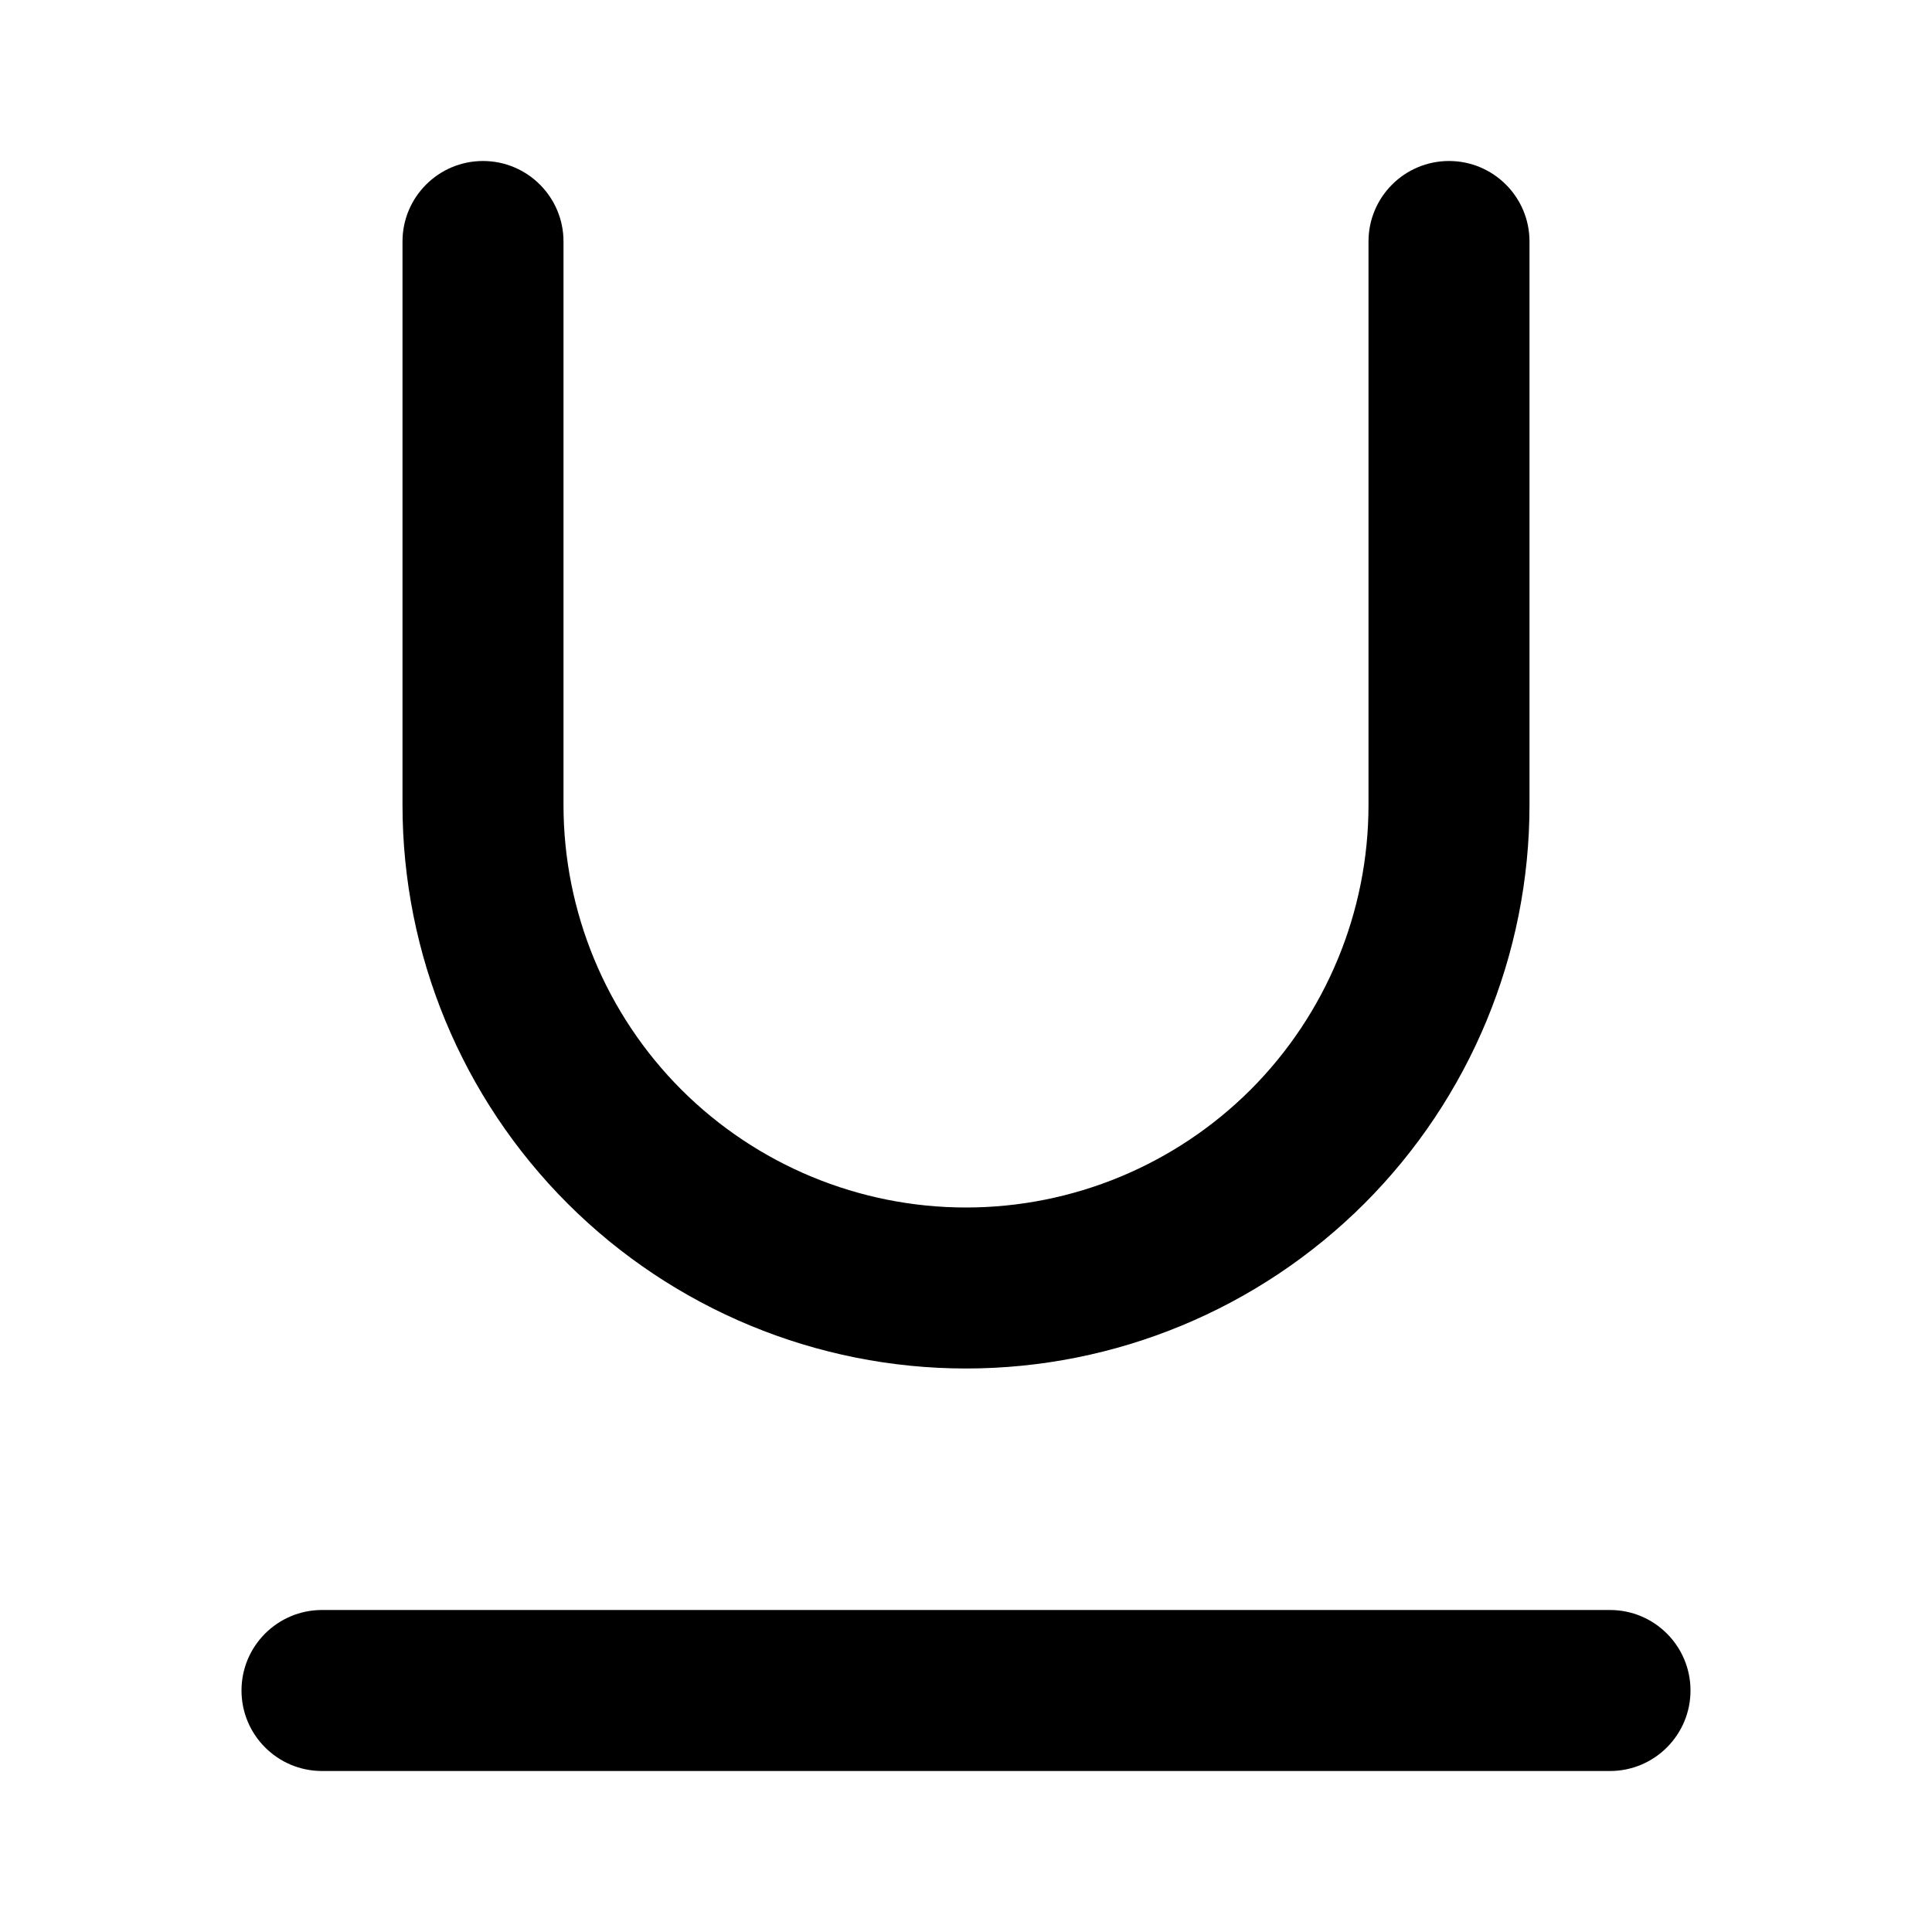
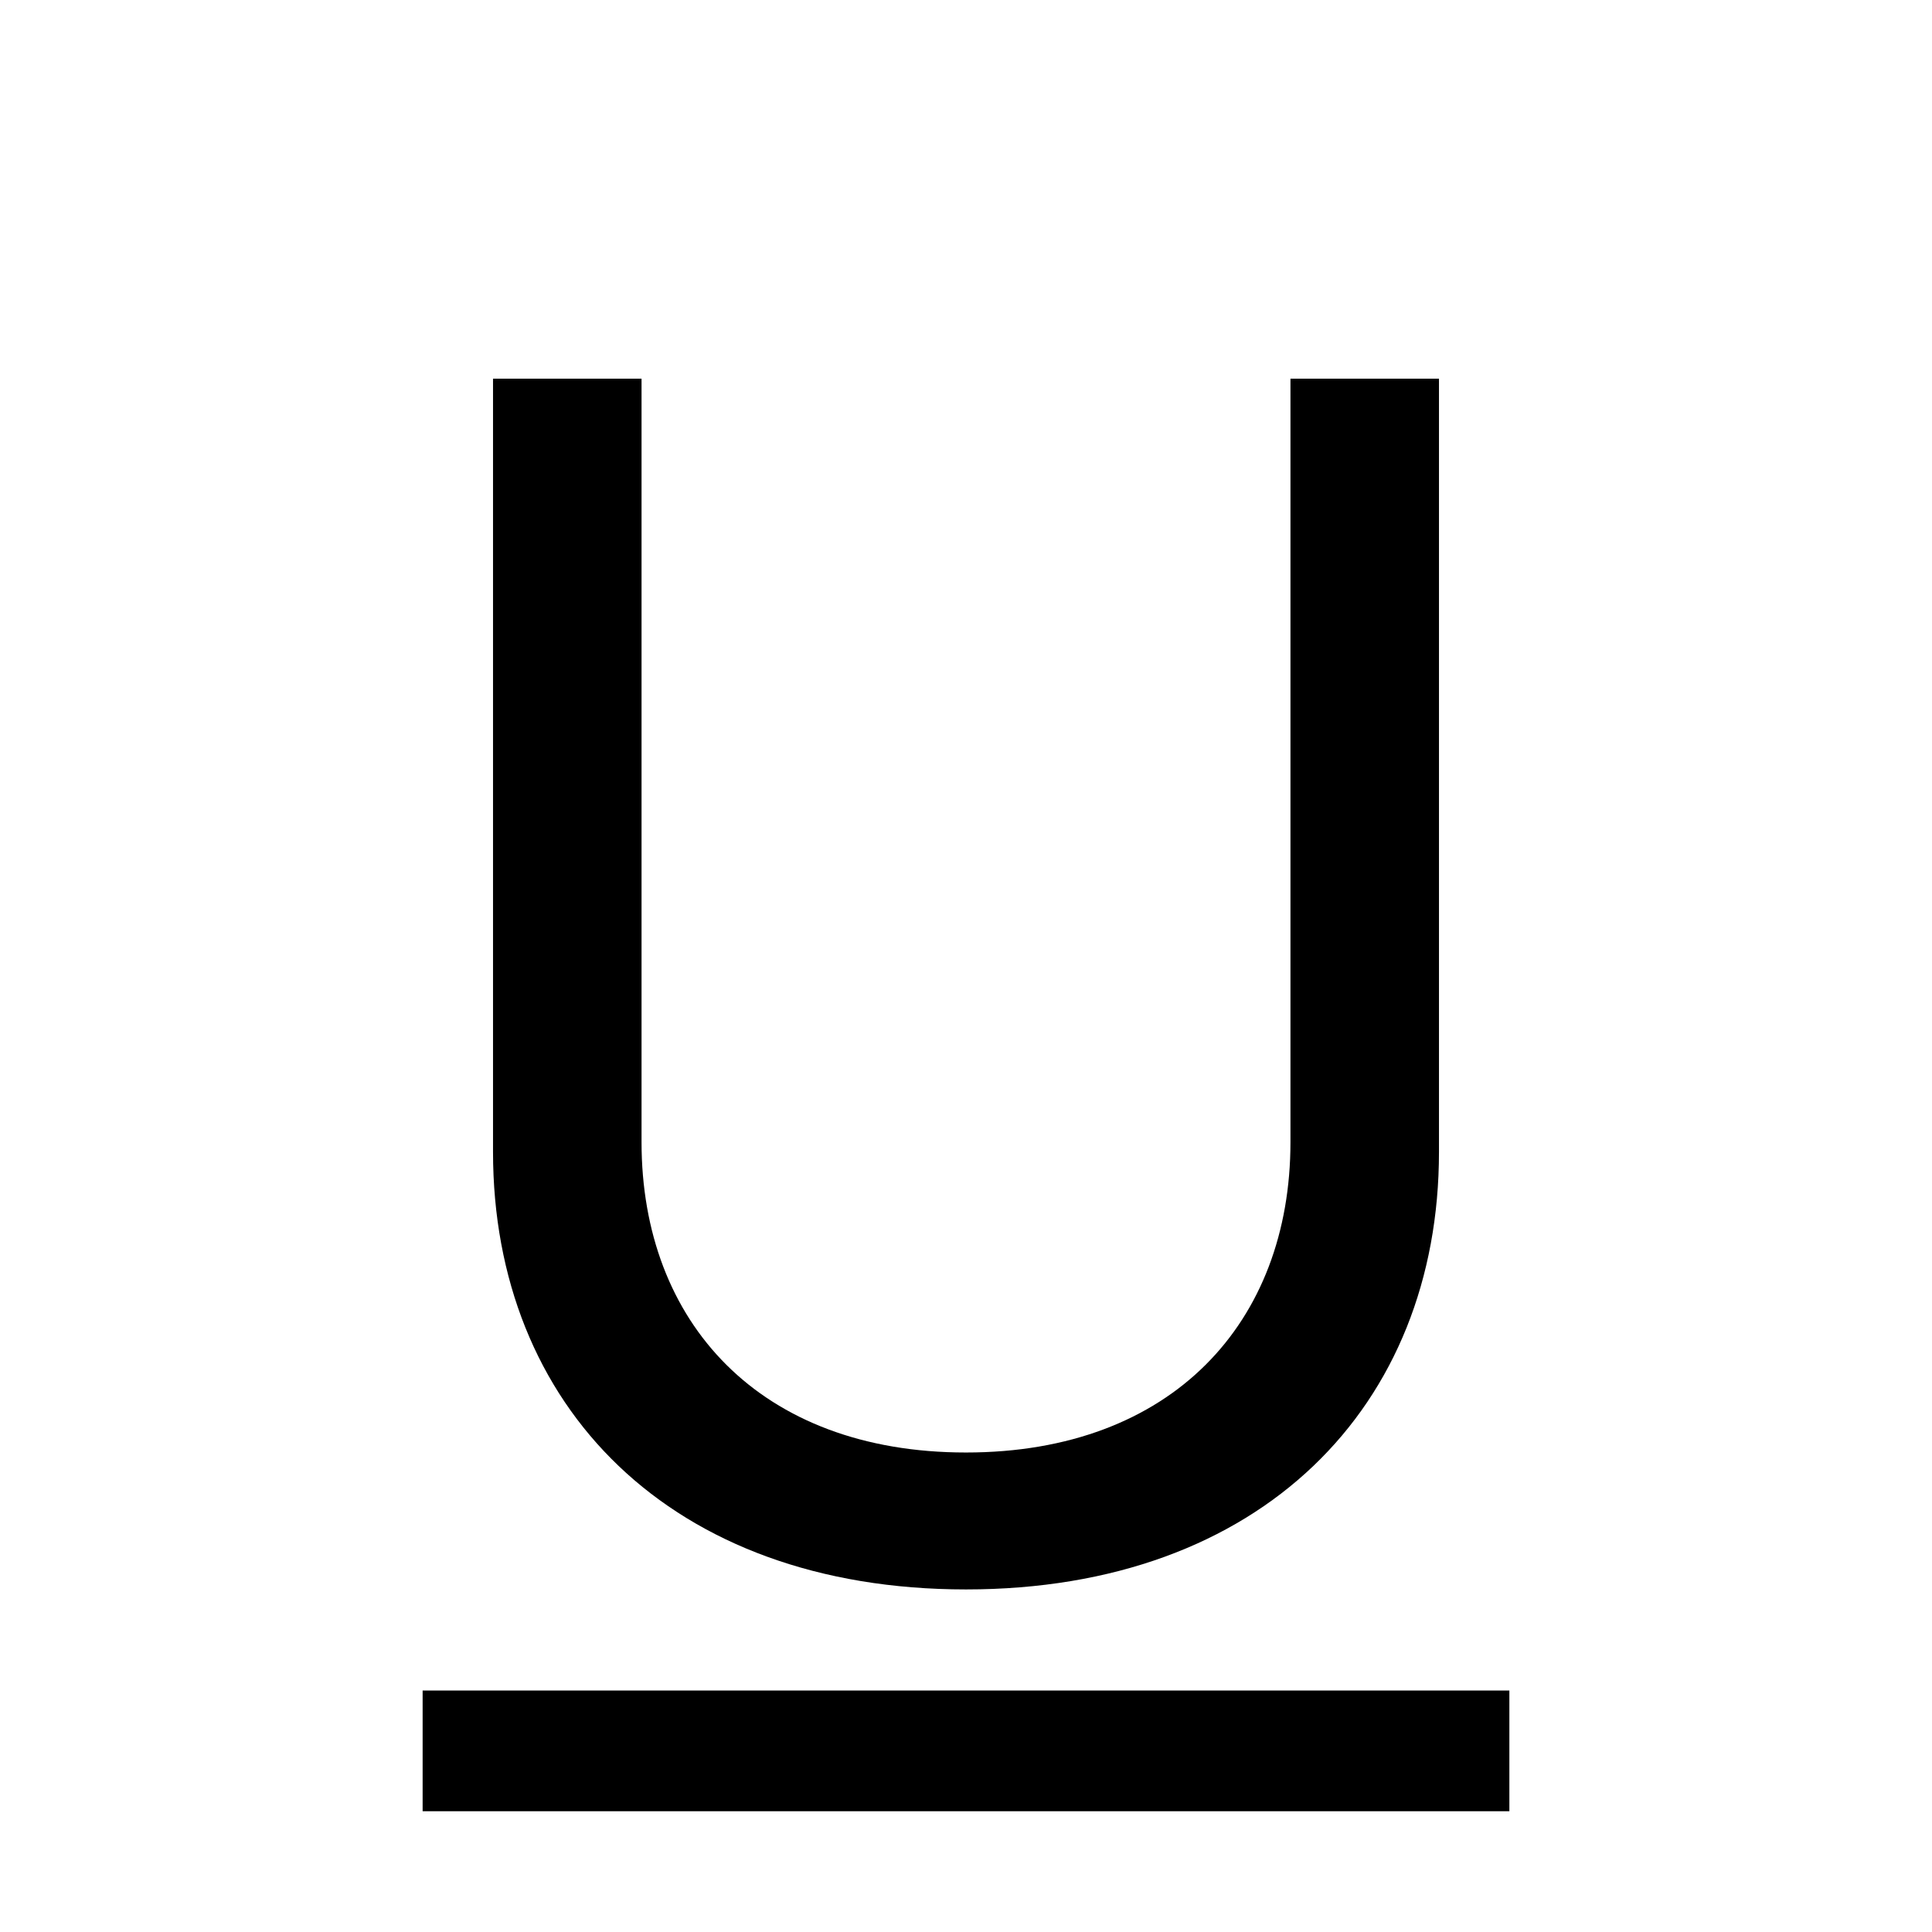
- <svg xmlns="http://www.w3.org/2000/svg" width="800px" height="800px" viewBox="0 0 24 24" fill="none">
-   <path d="M7 3C7 2.448 6.552 2 6 2C5.448 2 5 2.448 5 3V10C5 11.857 5.737 13.637 7.05 14.95C8.363 16.262 10.143 17 12 17C13.857 17 15.637 16.262 16.95 14.95C18.262 13.637 19 11.857 19 10V3C19 2.448 18.552 2 18 2C17.448 2 17 2.448 17 3V10C17 11.326 16.473 12.598 15.536 13.536C14.598 14.473 13.326 15 12 15C10.674 15 9.402 14.473 8.464 13.536C7.527 12.598 7 11.326 7 10V3Z" fill="#000000" />
-   <path d="M4 20C3.448 20 3 20.448 3 21C3 21.552 3.448 22 4 22H20C20.552 22 21 21.552 21 21C21 20.448 20.552 20 20 20H4Z" fill="#000000" />
+ <svg xmlns="http://www.w3.org/2000/svg" width="16" height="16" fill="currentColor" class="bi bi-type-underline">
+   <path d="M5.313 3.136h-1.23V9.54c0 2.105 1.47 3.623 3.917 3.623s3.917-1.518 3.917-3.623V3.136h-1.23v6.323c0 1.49-.978 2.57-2.687 2.57-1.709 0-2.687-1.08-2.687-2.57V3.136zM12.5 15h-9v-1h9v1z" />
</svg>
